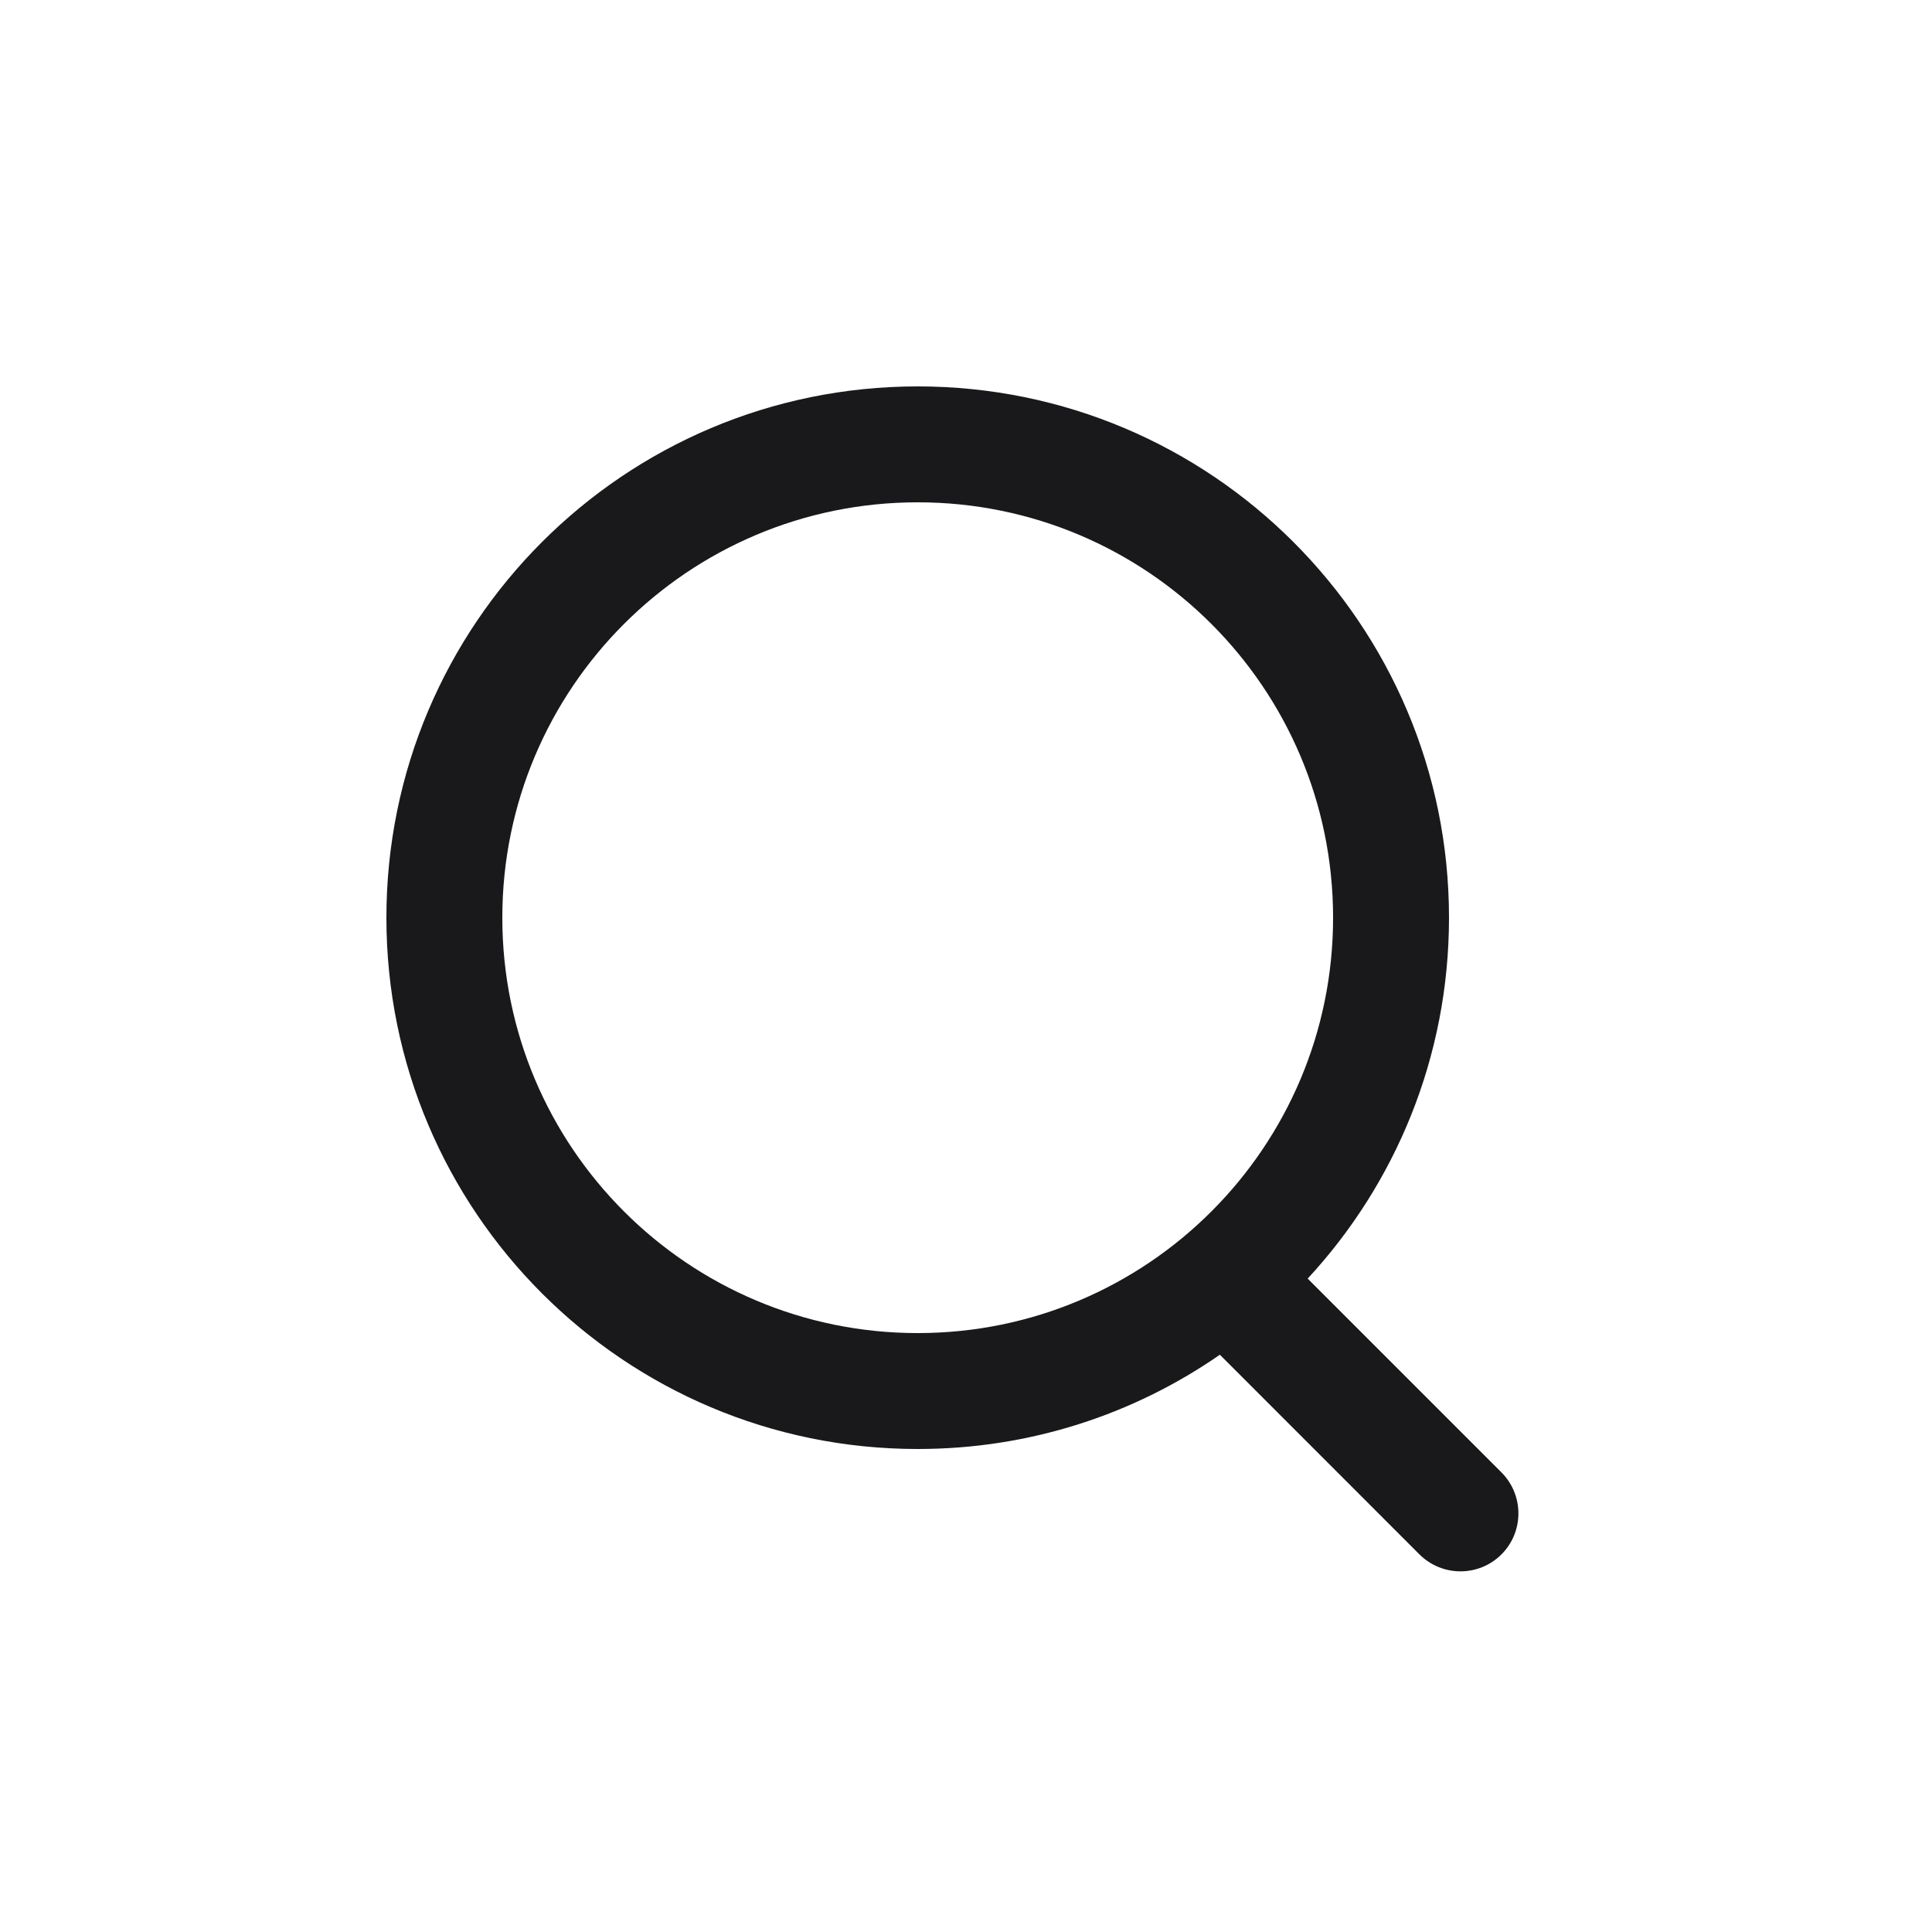
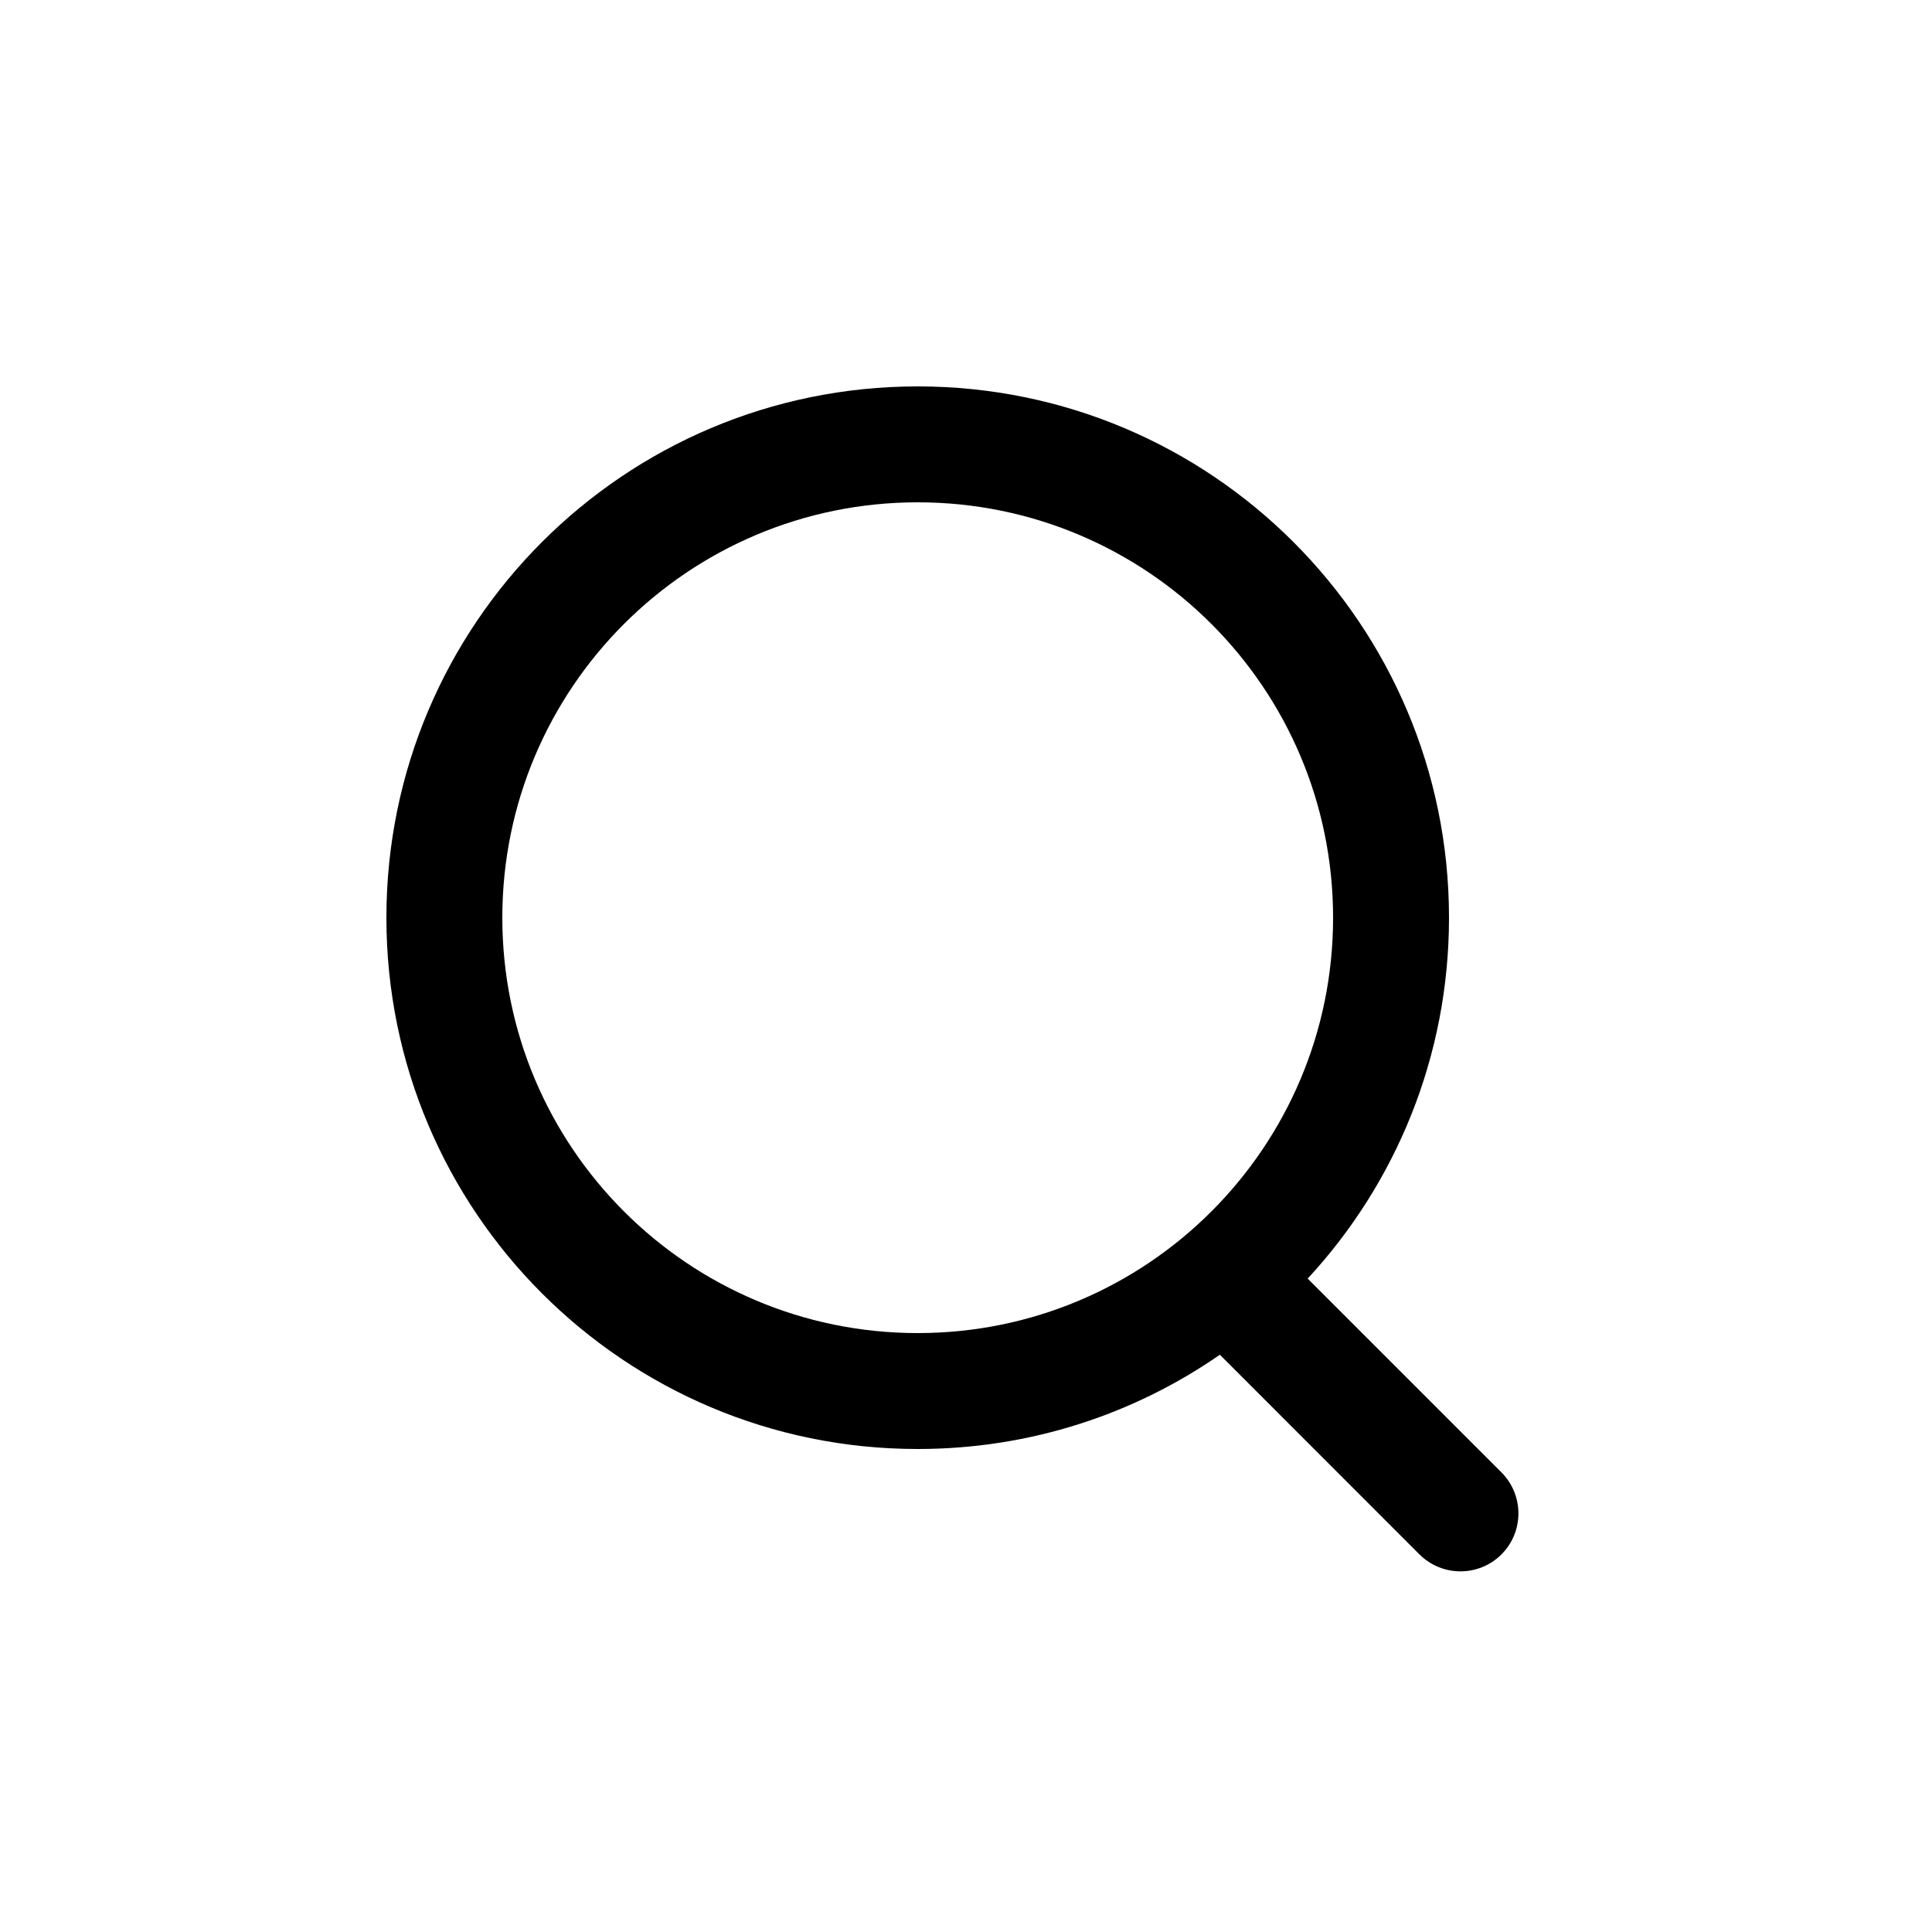
<svg xmlns="http://www.w3.org/2000/svg" width="20" height="20" viewBox="0 0 20 20" fill="none">
-   <path fill-rule="evenodd" clip-rule="evenodd" d="M13.8 9.5C13.8 11.875 11.875 13.8 9.5 13.8C7.125 13.8 5.2 11.875 5.2 9.5C5.2 7.125 7.125 5.2 9.5 5.2C11.875 5.2 13.8 7.125 13.8 9.5ZM12.628 14.024C11.74 14.64 10.662 15 9.5 15C6.462 15 4 12.538 4 9.5C4 6.462 6.462 4 9.5 4C12.538 4 15 6.462 15 9.5C15 10.942 14.445 12.255 13.537 13.236L15.543 15.242C15.777 15.477 15.777 15.857 15.543 16.091C15.309 16.325 14.929 16.325 14.694 16.091L12.628 14.024Z" fill="#19191C" />
+   <path fill-rule="evenodd" clip-rule="evenodd" d="M13.8 9.5C13.8 11.875 11.875 13.8 9.5 13.8C7.125 13.8 5.2 11.875 5.2 9.5C5.2 7.125 7.125 5.2 9.5 5.2C11.875 5.2 13.8 7.125 13.8 9.5ZM12.628 14.024C11.74 14.64 10.662 15 9.5 15C6.462 15 4 12.538 4 9.5C4 6.462 6.462 4 9.5 4C12.538 4 15 6.462 15 9.5C15 10.942 14.445 12.255 13.537 13.236L15.543 15.242C15.777 15.477 15.777 15.857 15.543 16.091C15.309 16.325 14.929 16.325 14.694 16.091L12.628 14.024Z" fill="currentColor" />
</svg>
